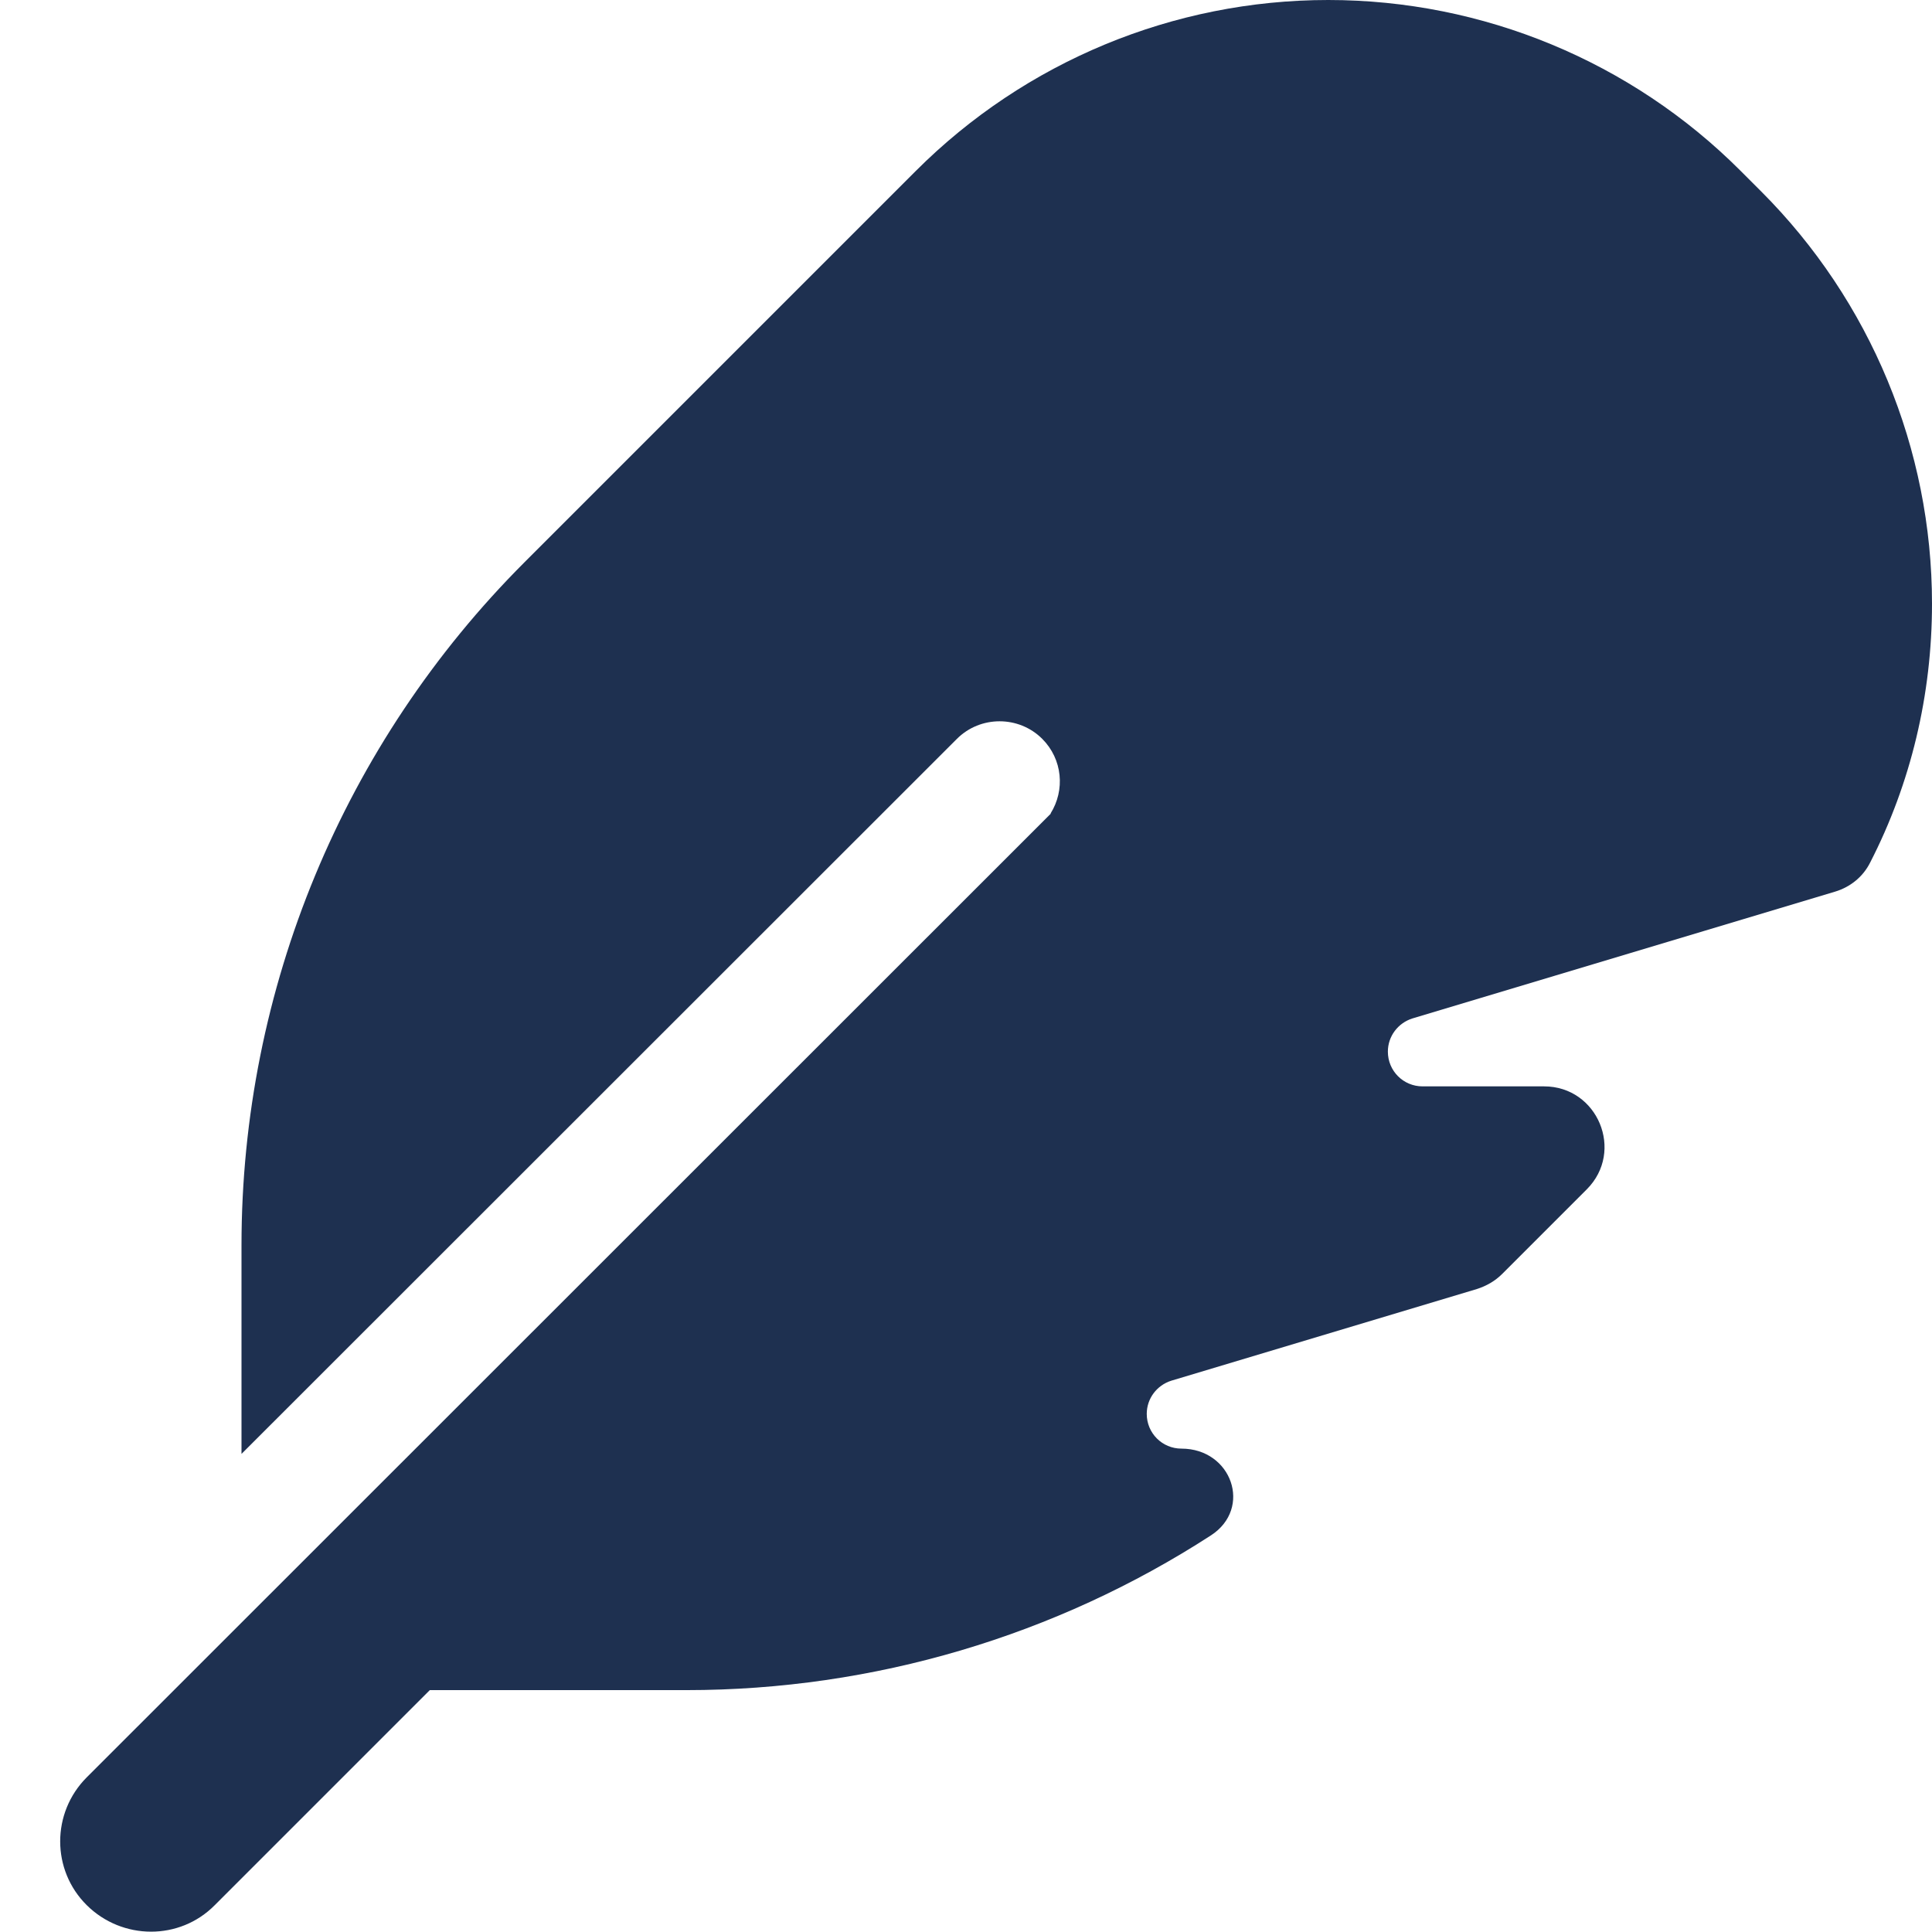
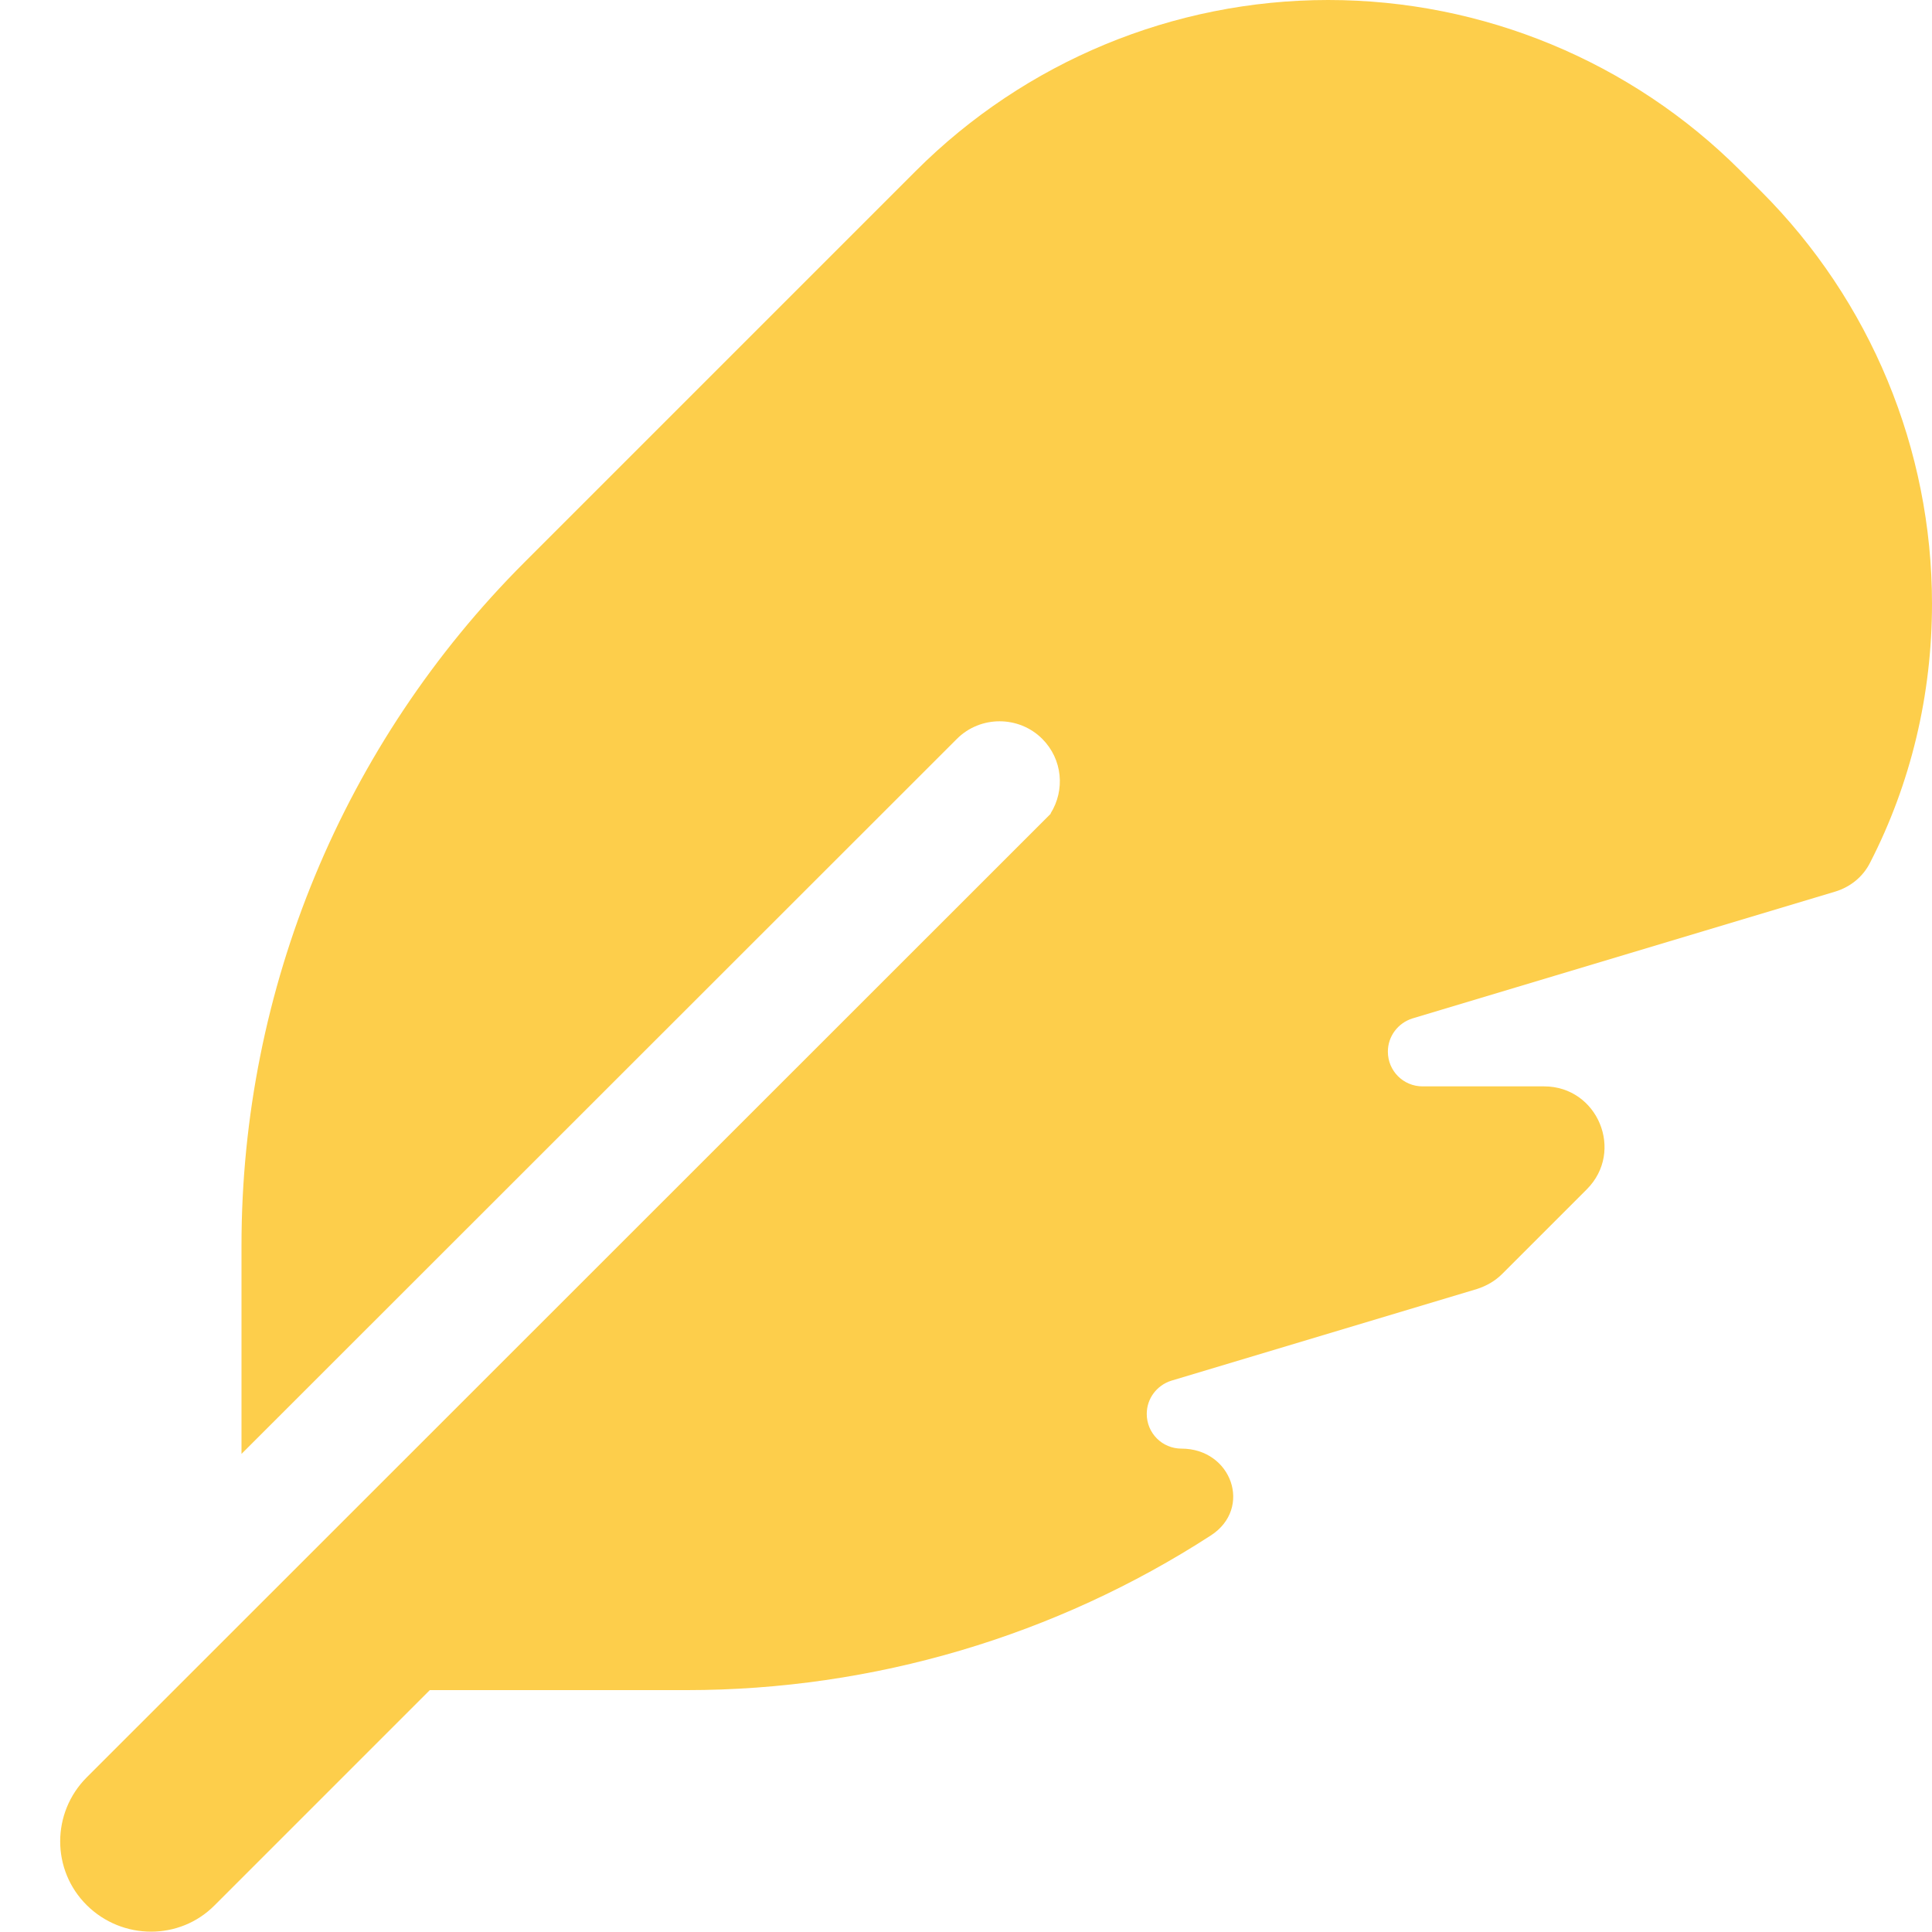
<svg xmlns="http://www.w3.org/2000/svg" height="16" width="16" viewBox="0 0 512 512">
-   <path opacity="1" fill="#1E3050" d="M278.5 215.6L23 471c-9.4 9.4-9.4 24.6 0 33.9s24.6 9.4 33.9 0l57-57h68c49.7 0 97.9-14.4 139-41c11.1-7.2 5.5-23-7.8-23c-5.1 0-9.2-4.1-9.2-9.2c0-4.1 2.7-7.6 6.5-8.8l81-24.3c2.5-.8 4.8-2.1 6.7-4l22.4-22.4c10.1-10.1 2.9-27.3-11.3-27.3l-32.2 0c-5.1 0-9.2-4.1-9.2-9.2c0-4.1 2.7-7.6 6.5-8.8l112-33.6c4-1.2 7.4-3.9 9.3-7.7C506.4 207.6 512 184.1 512 160c0-41-16.3-80.3-45.3-109.3l-5.5-5.5C432.3 16.3 393 0 352 0s-80.3 16.3-109.3 45.3L139 149C91 197 64 262.1 64 330v55.3L253.6 195.8c6.2-6.2 16.4-6.2 22.6 0c5.4 5.4 6.1 13.6 2.2 19.8z" />
+   <path opacity="1" fill="#fdce4b" d="M278.5 215.6L23 471c-9.4 9.4-9.4 24.6 0 33.9s24.6 9.4 33.9 0l57-57h68c49.7 0 97.9-14.4 139-41c11.1-7.2 5.5-23-7.8-23c-5.1 0-9.2-4.1-9.2-9.2c0-4.1 2.7-7.6 6.5-8.8l81-24.3c2.5-.8 4.8-2.1 6.7-4l22.4-22.4c10.1-10.1 2.9-27.3-11.3-27.3l-32.2 0c-5.1 0-9.2-4.1-9.2-9.2c0-4.1 2.7-7.6 6.5-8.8l112-33.6c4-1.2 7.4-3.9 9.3-7.7C506.4 207.6 512 184.1 512 160c0-41-16.3-80.3-45.3-109.3l-5.5-5.5C432.3 16.3 393 0 352 0s-80.3 16.3-109.3 45.3L139 149C91 197 64 262.1 64 330v55.3L253.6 195.8c6.2-6.2 16.4-6.2 22.6 0c5.4 5.4 6.1 13.6 2.2 19.8z" />
</svg>
